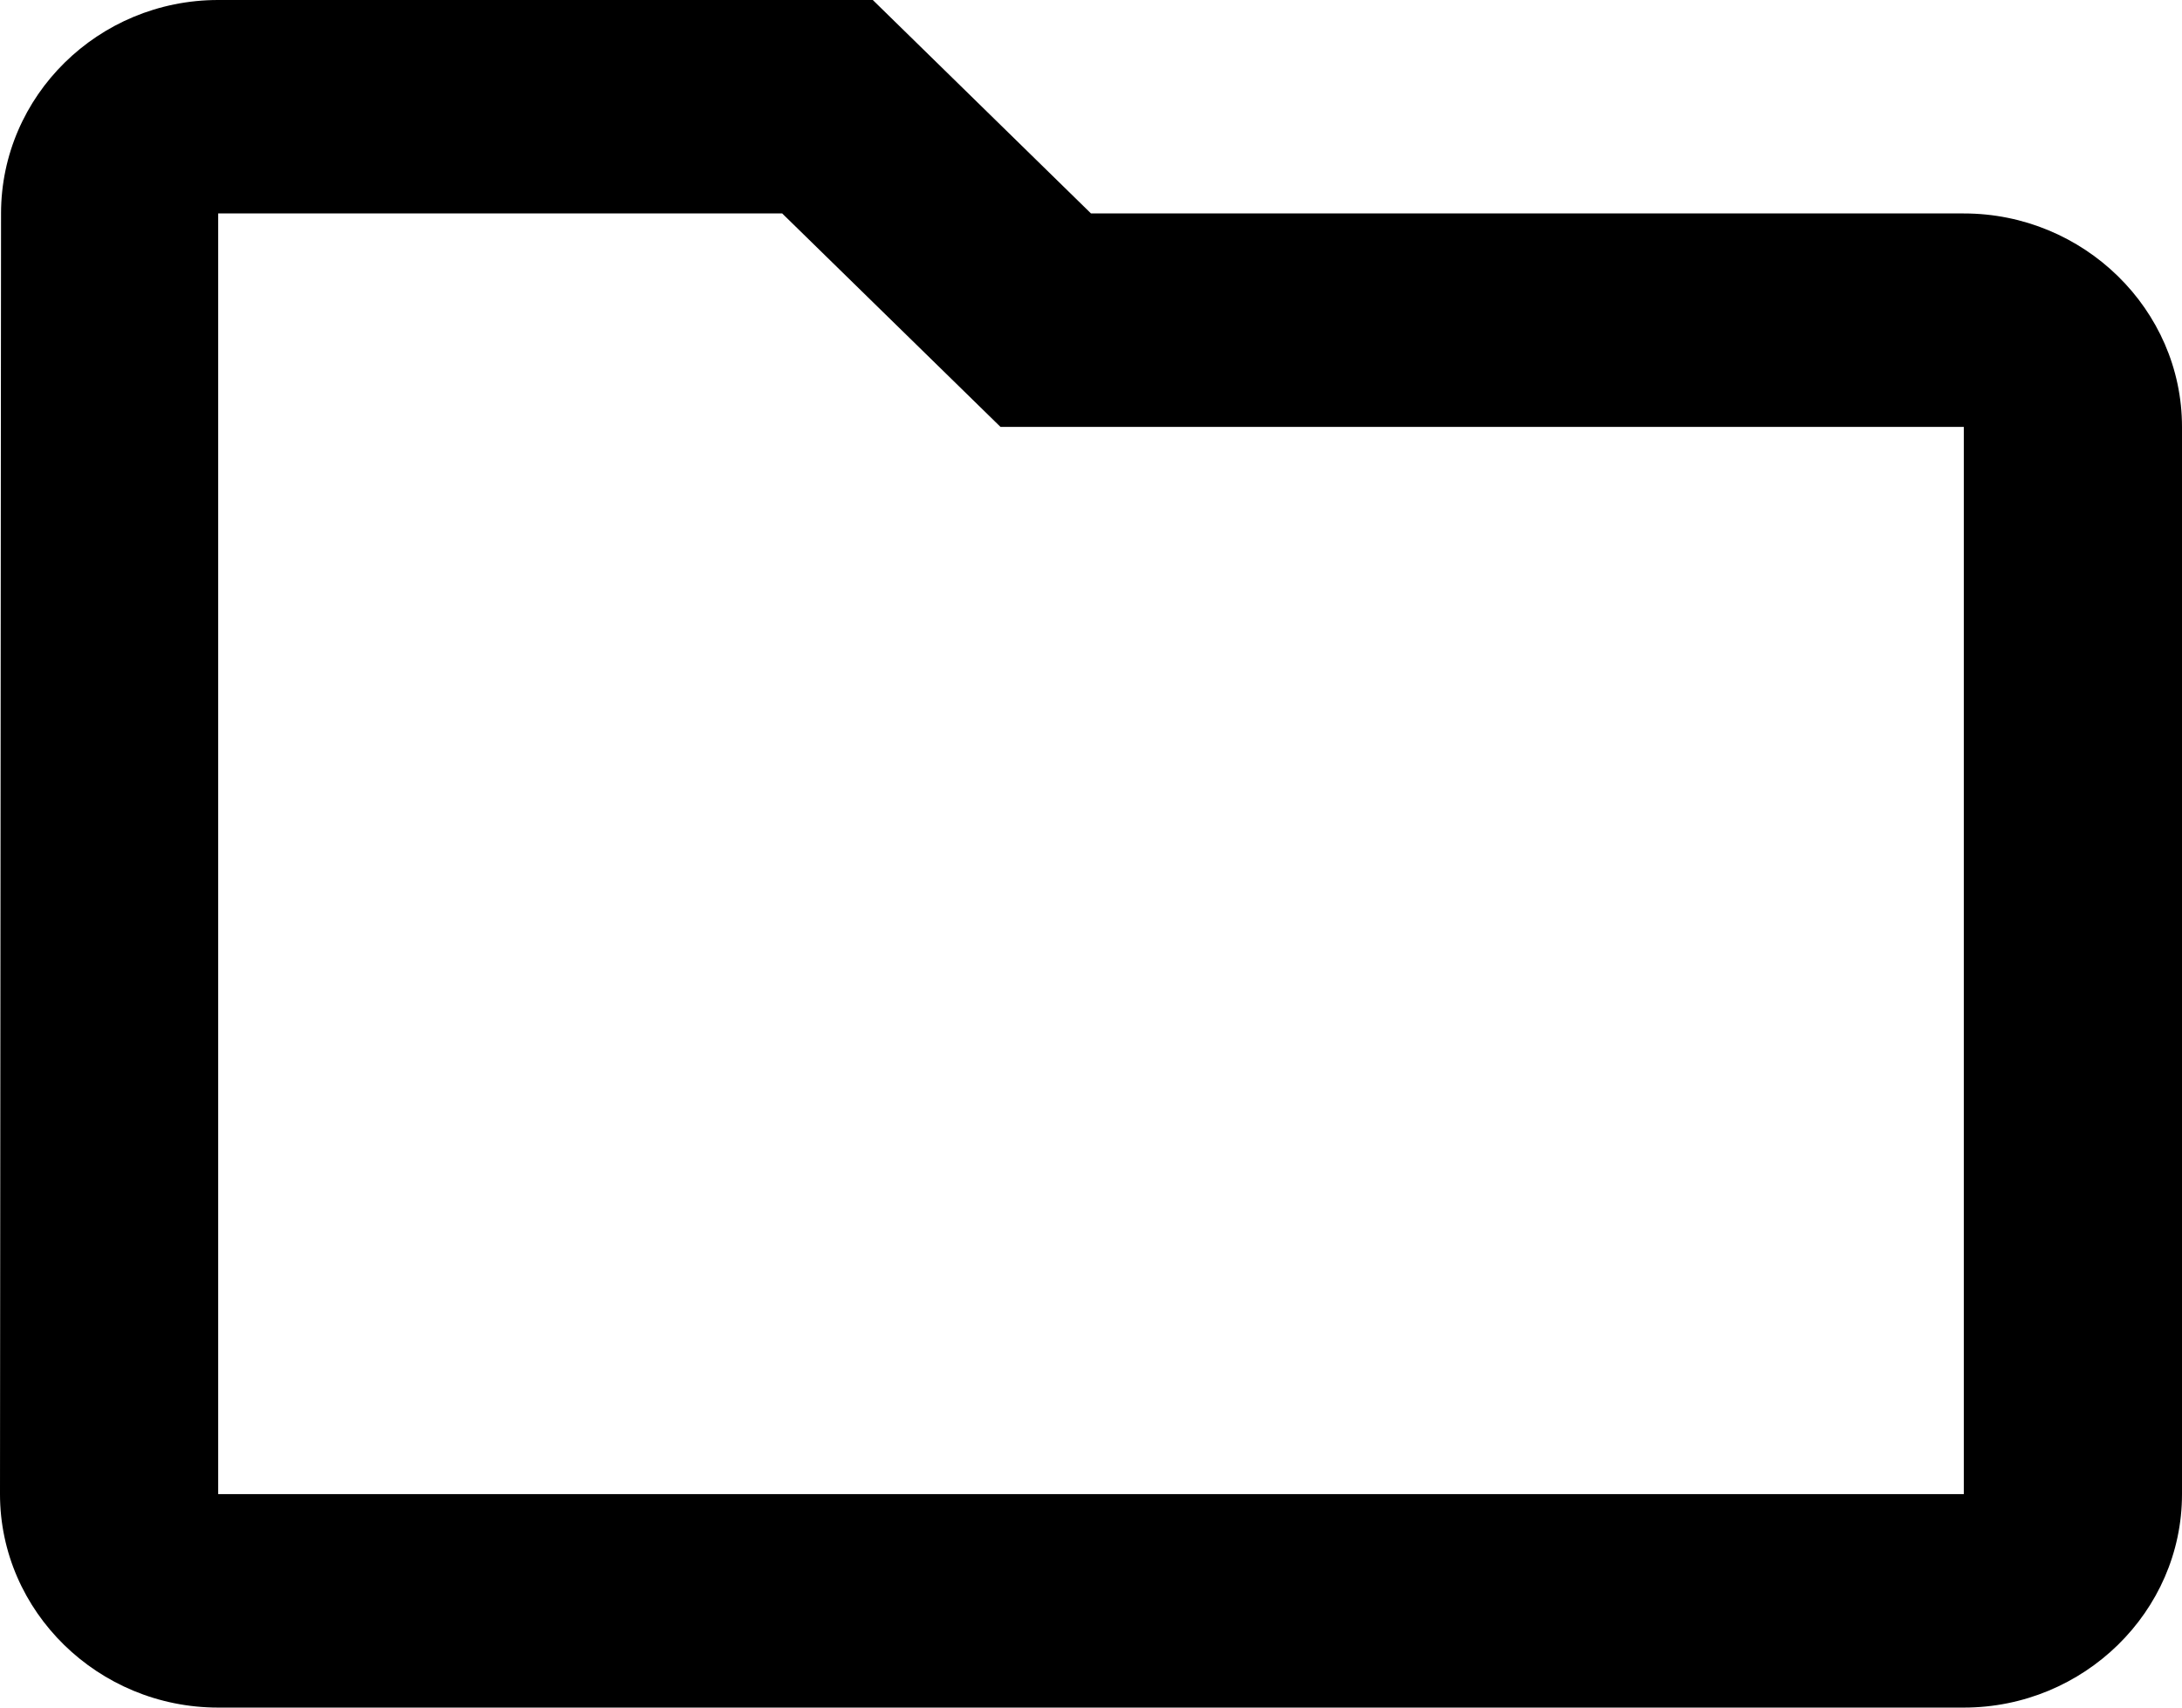
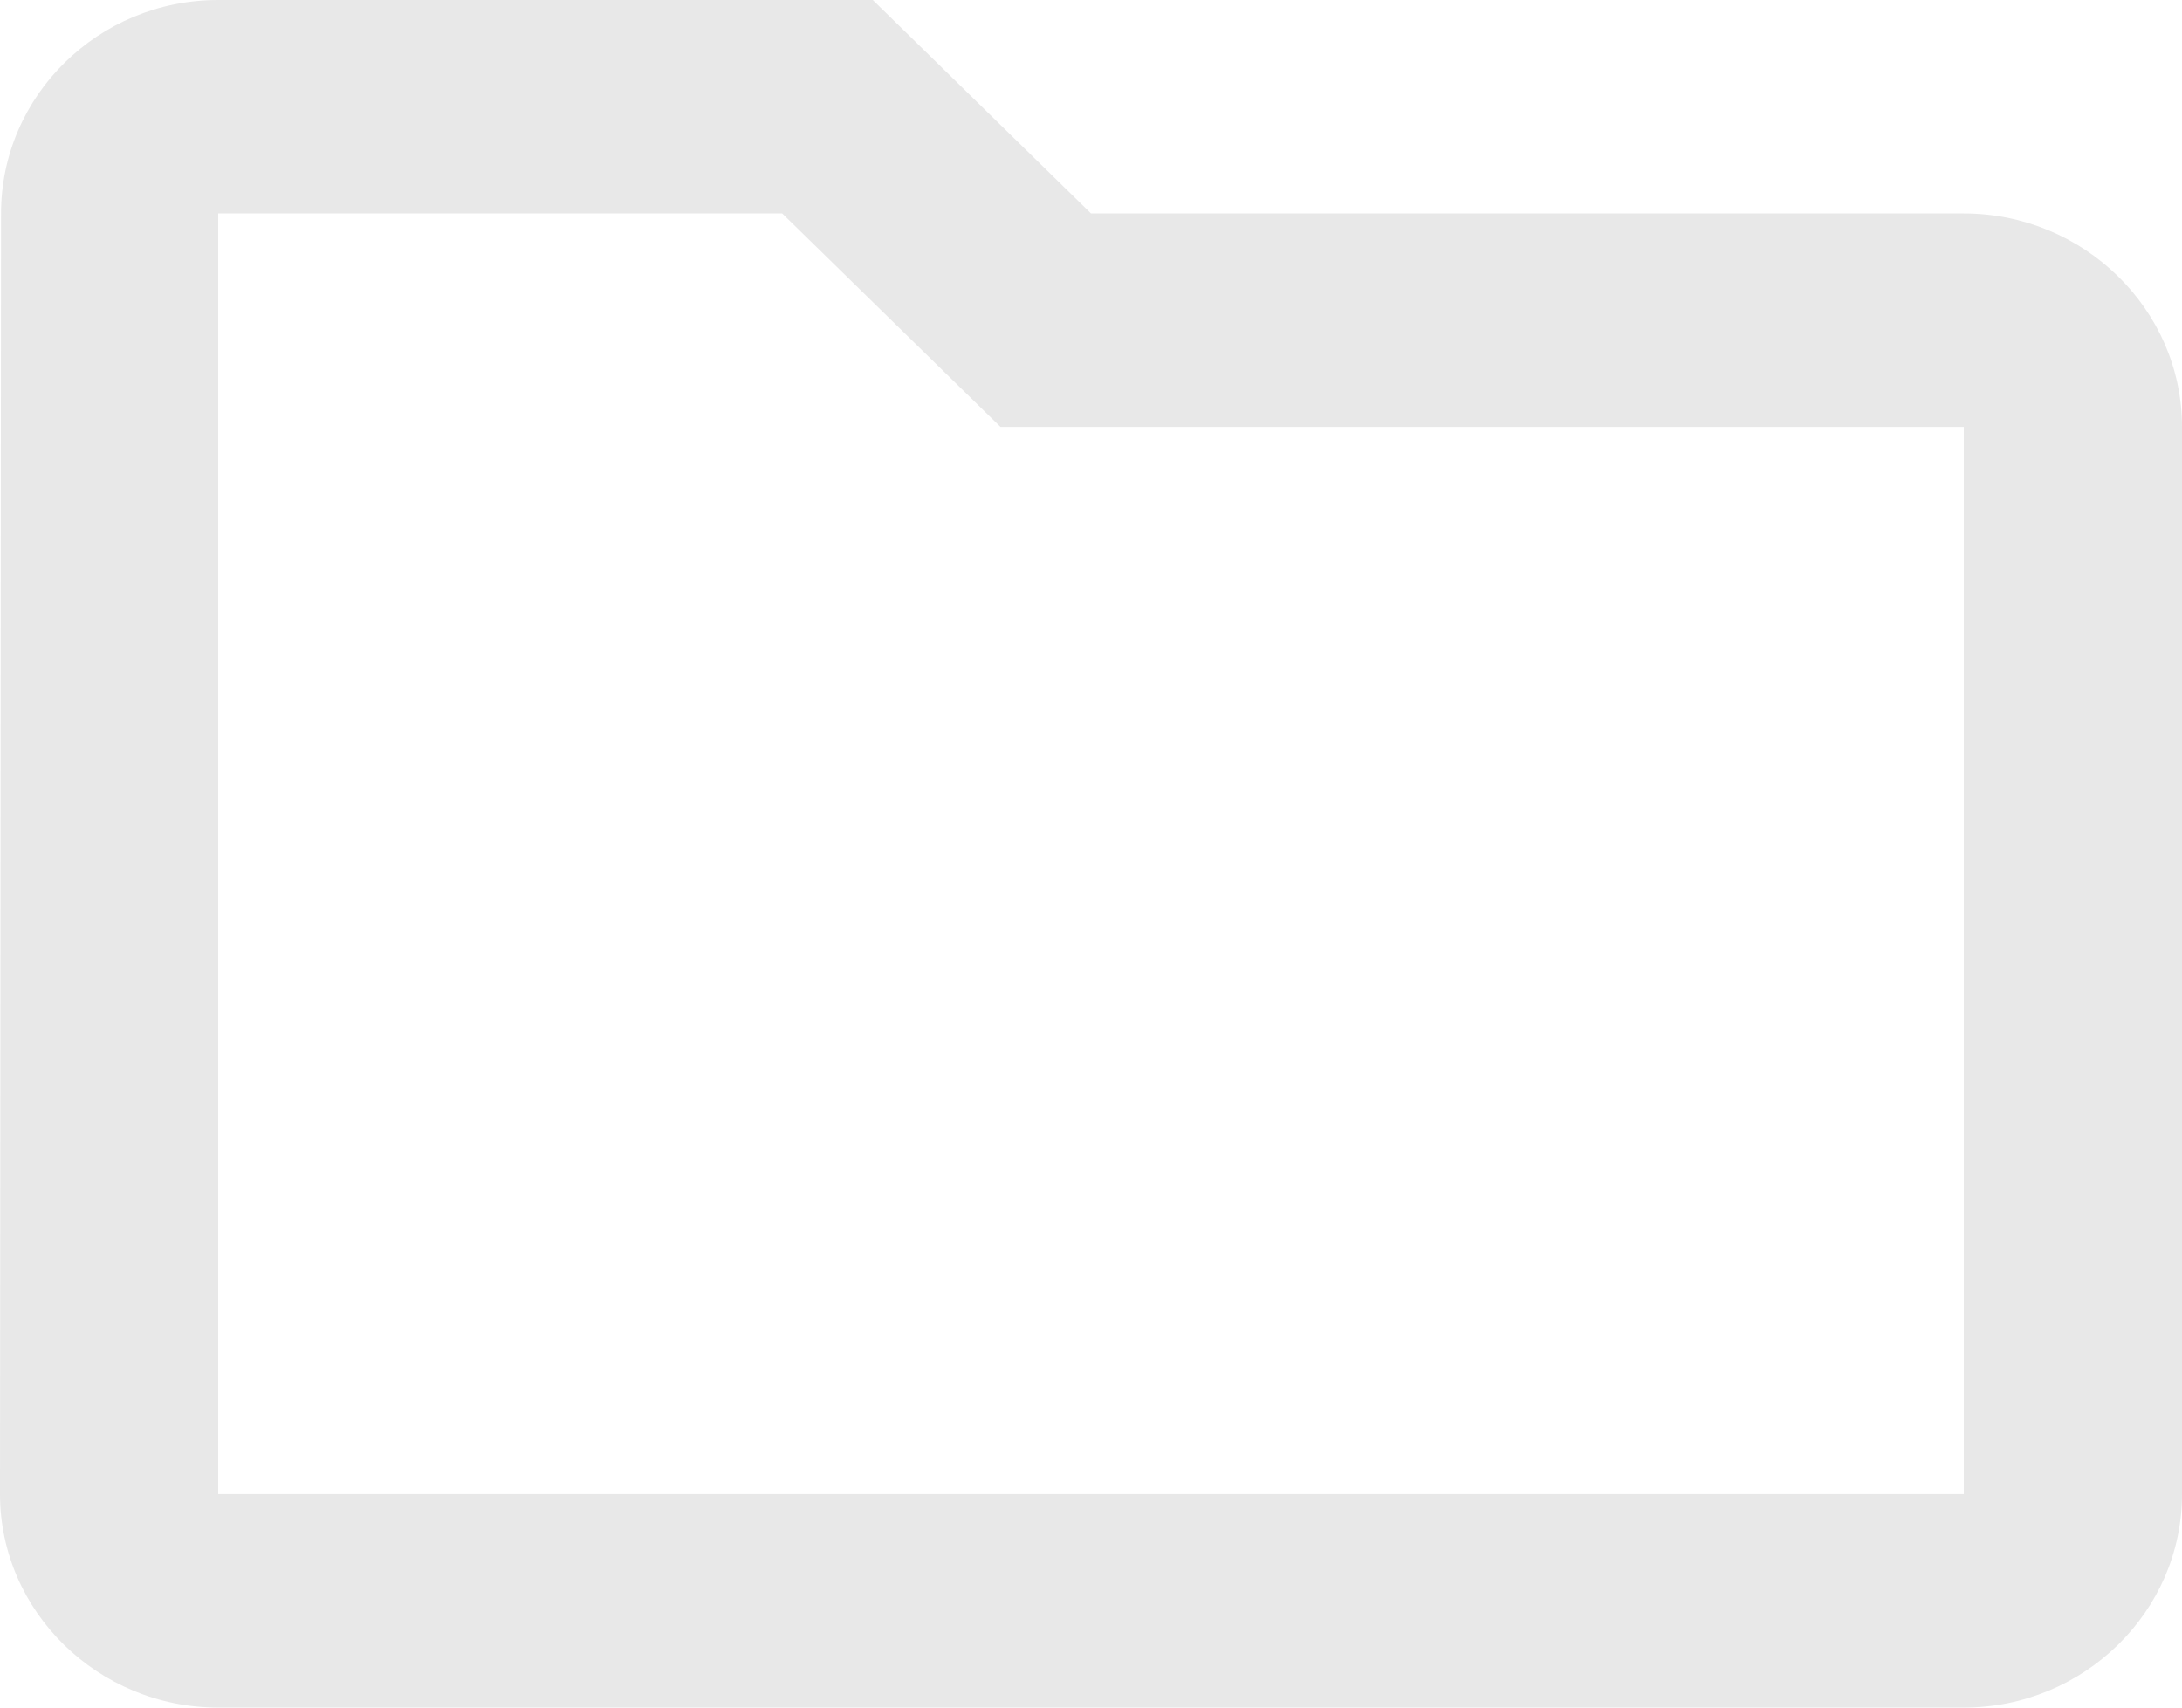
<svg xmlns="http://www.w3.org/2000/svg" width="23" height="18" viewBox="0 0 23 18" fill="none">
-   <path d="M8.245 2.25L10.546 4.5H20.7V15.75H2.3V2.25H8.245ZM9.2 0H2.3C1.035 0 0.011 1.012 0.011 2.25L0 15.75C0 16.988 1.035 18 2.3 18H20.7C21.965 18 23 16.988 23 15.75V4.5C23 3.263 21.965 2.25 20.7 2.25H11.5L9.2 0Z" fill="black" />
+   <path d="M8.245 2.25L10.546 4.5H20.7V15.75H2.3V2.25H8.245ZM9.2 0H2.3C1.035 0 0.011 1.012 0.011 2.25L0 15.75C0 16.988 1.035 18 2.3 18H20.7C21.965 18 23 16.988 23 15.75V4.5C23 3.263 21.965 2.25 20.7 2.25H11.5L9.2 0Z" fill="#E8E8E8" />
</svg>
